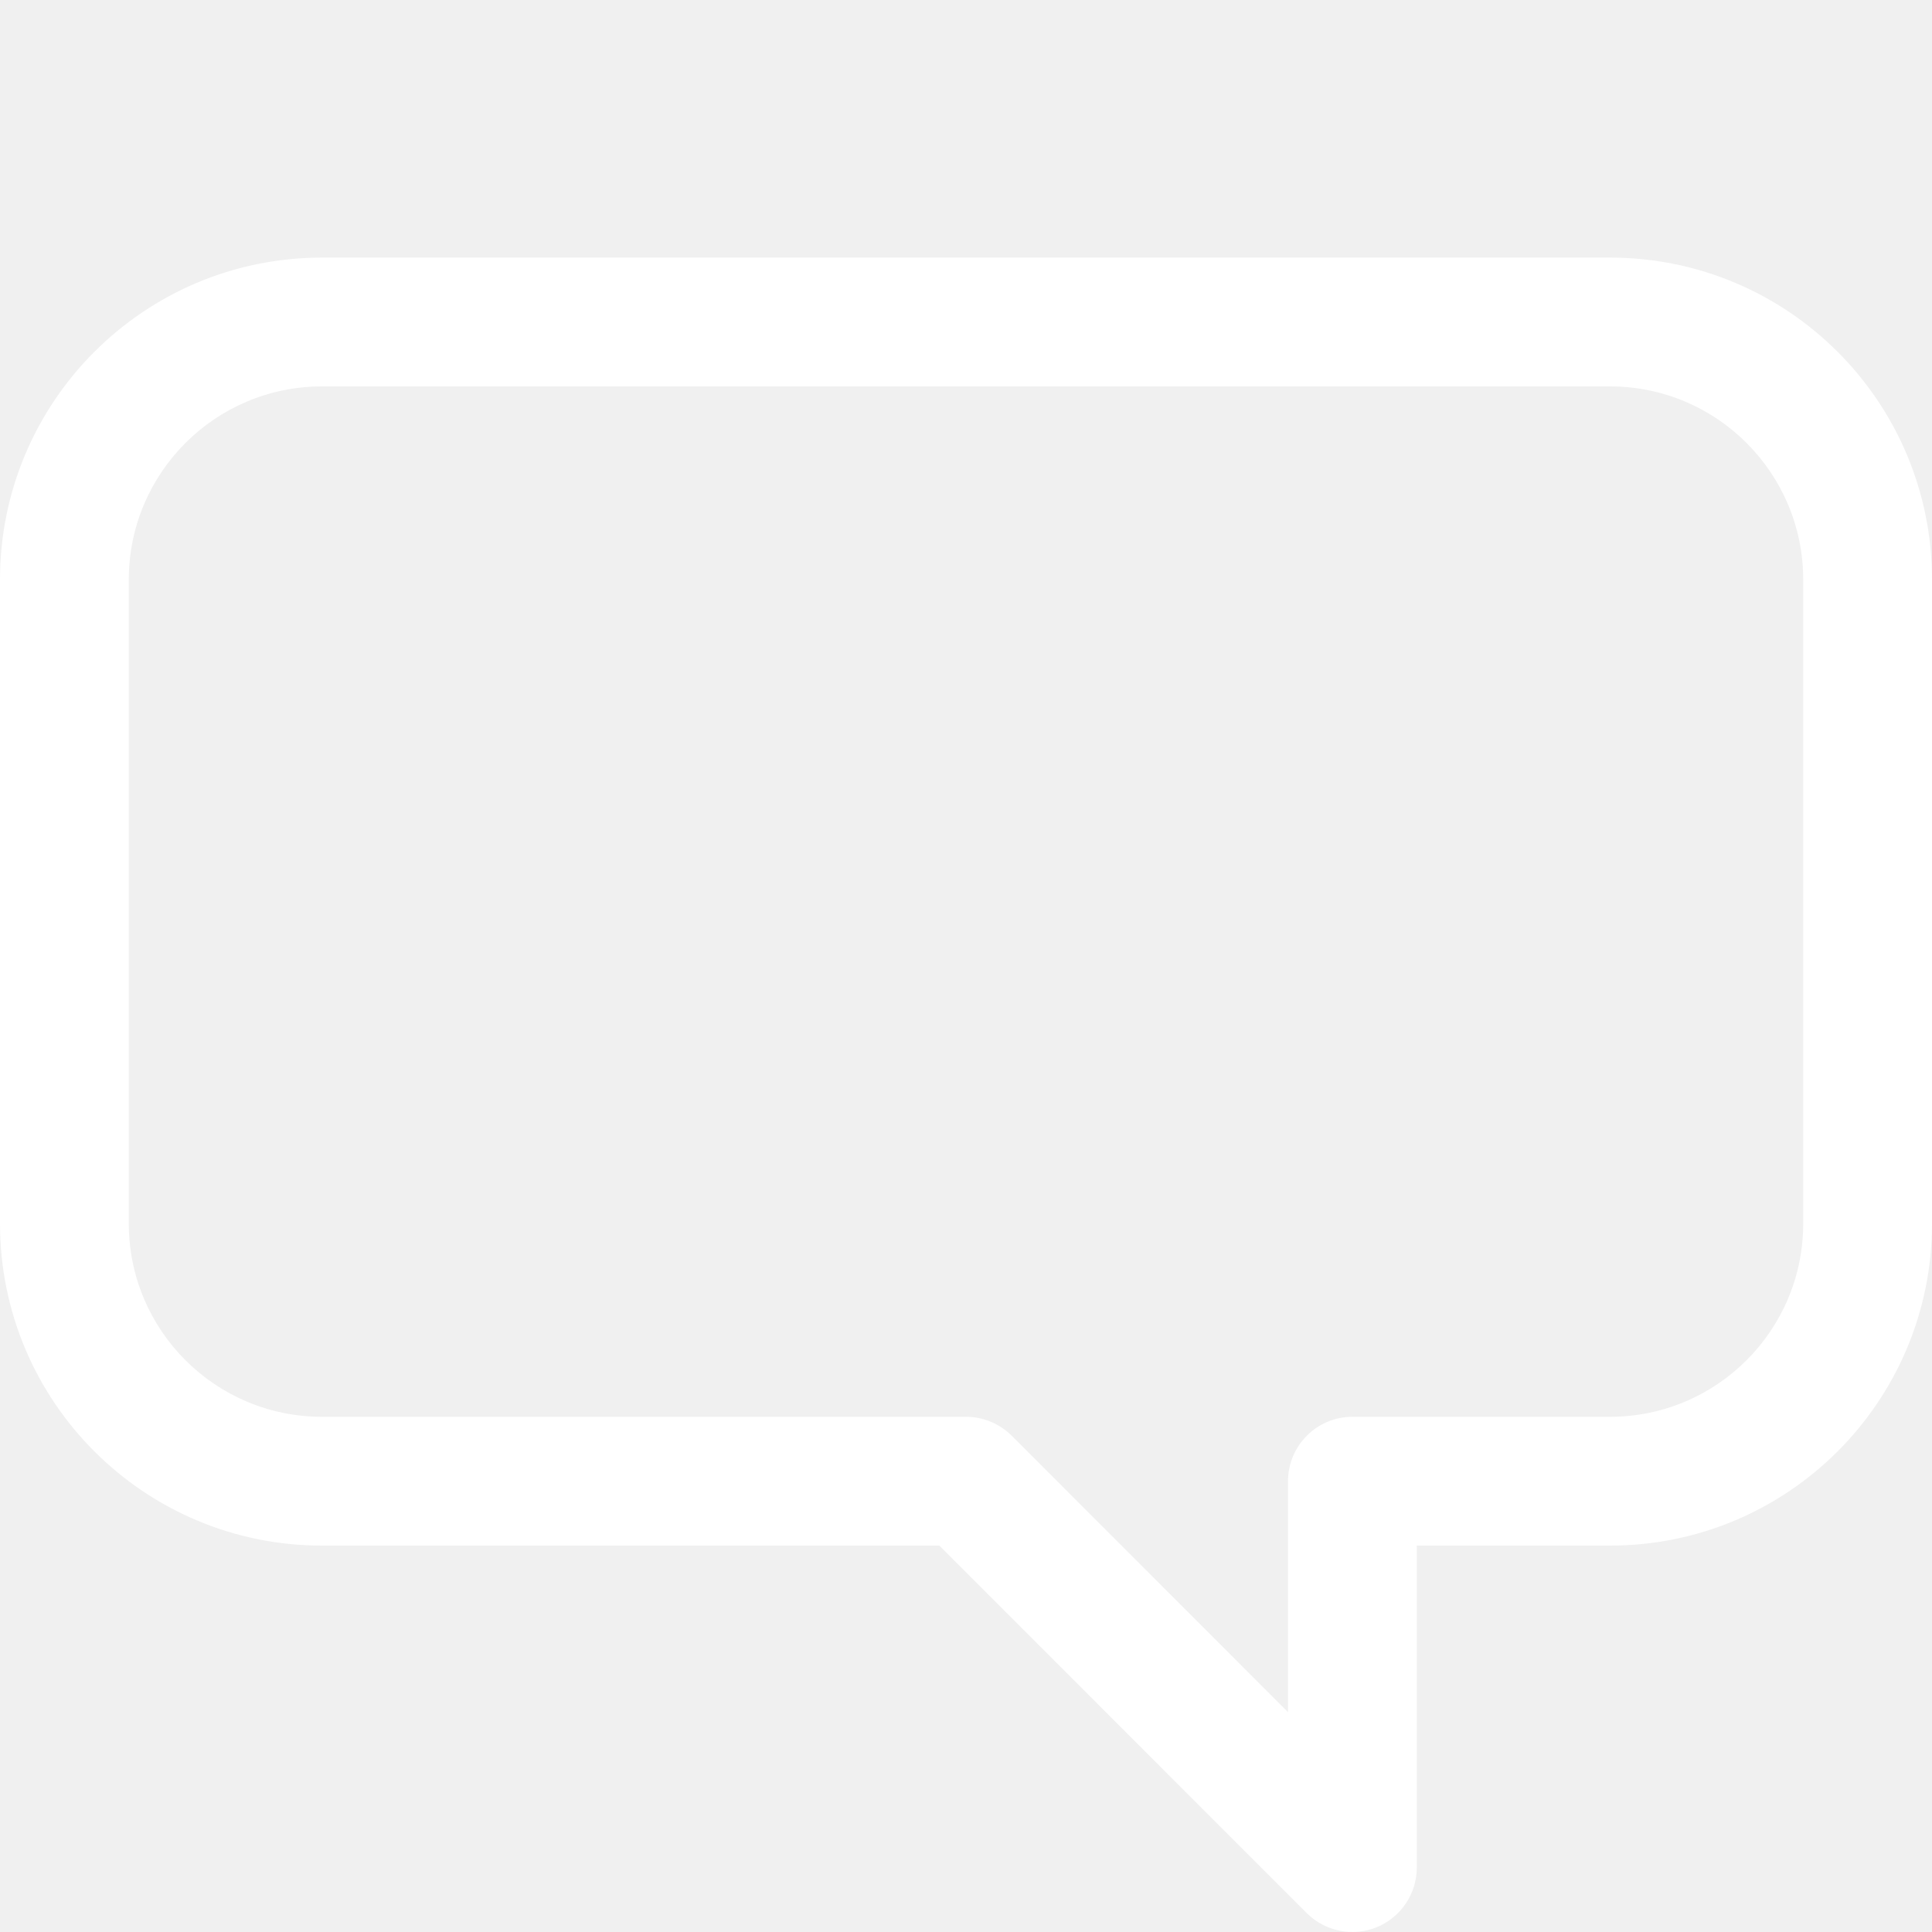
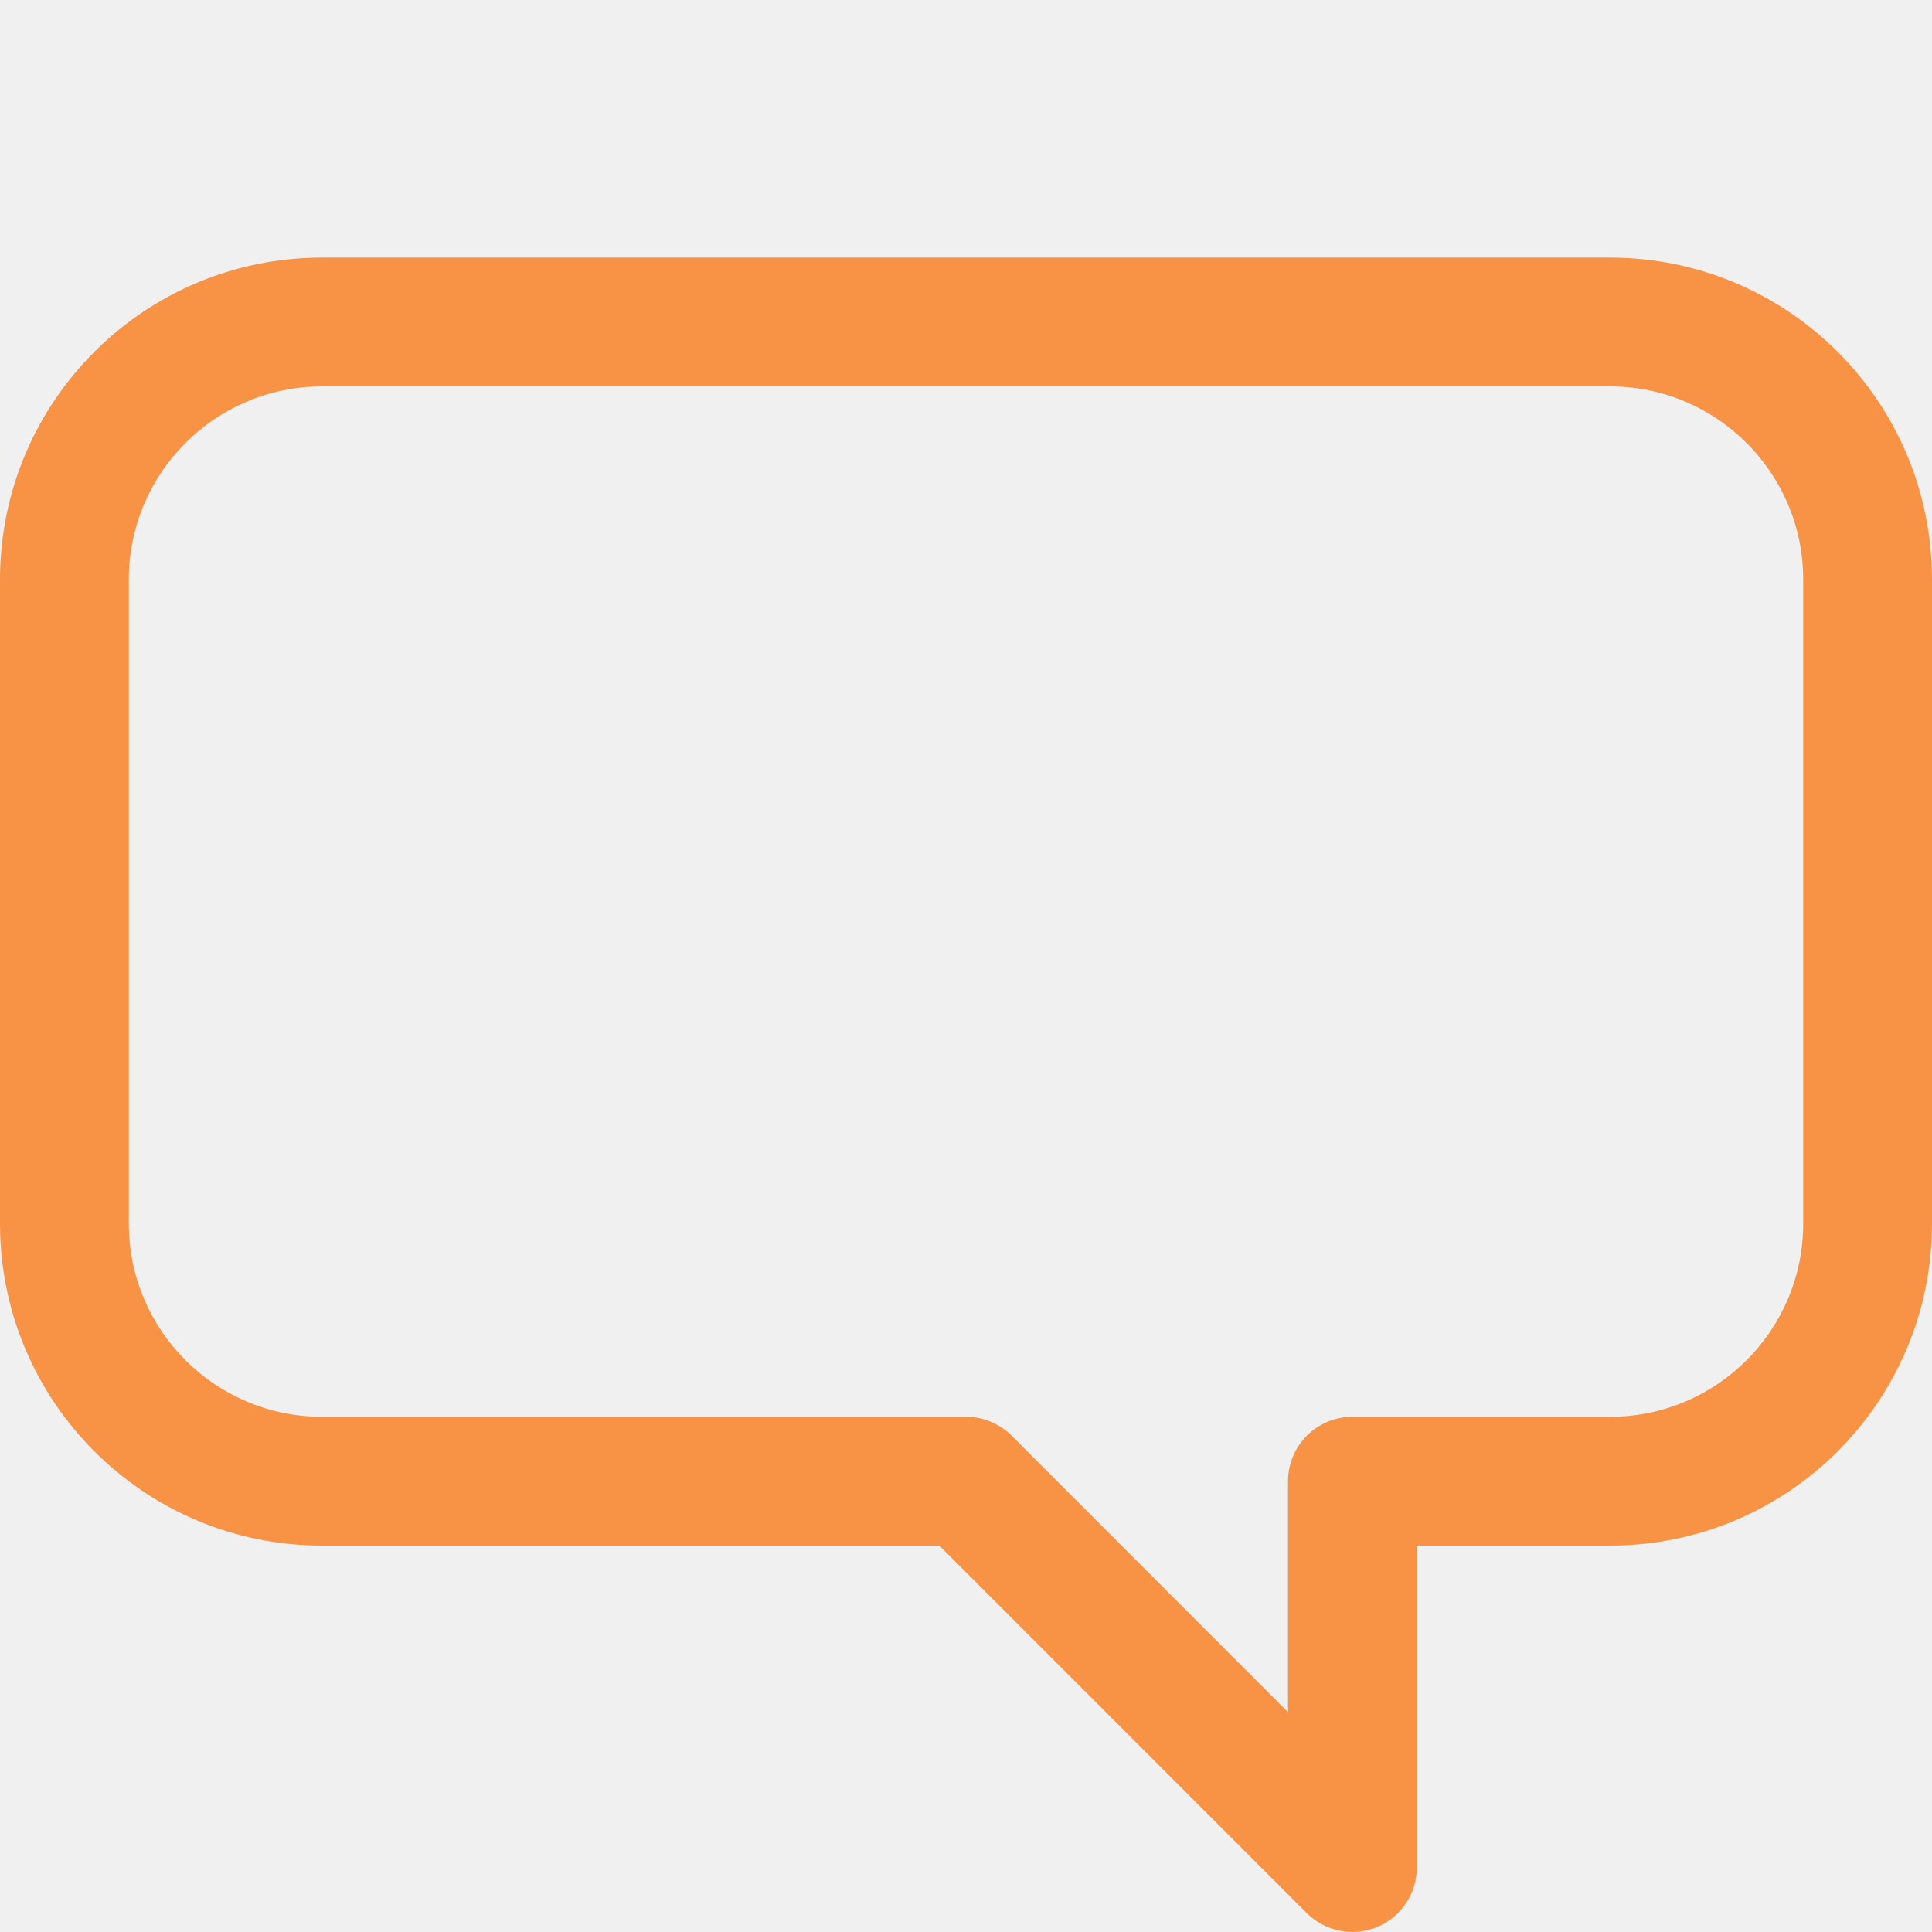
- <svg xmlns="http://www.w3.org/2000/svg" color="#fff" width="15" height="15" viewBox="0 0 15 15" fill="#fff">
+ <svg xmlns="http://www.w3.org/2000/svg" color="#f89345" width="20" height="20" viewBox="0 0 15 15" fill="#fff">
  <path d="M12.5 3L2.5 3C1.672 3 1 3.672 1 4.5V9.5C1 10.328 1.672 11 2.5 11H7.5C7.633 11 7.76 11.053 7.854 11.146L10 13.293V11.5C10 11.224 10.224 11 10.5 11H12.5C13.328 11 14 10.328 14 9.5V4.5C14 3.672 13.328 3 12.5 3ZM2.5 2L12.5 2C13.881 2 15 3.119 15 4.5V9.5C15 10.881 13.881 12 12.5 12H11V14.5C11 14.702 10.878 14.884 10.691 14.962C10.505 15.039 10.289 14.996 10.146 14.854L7.293 12H2.5C1.119 12 0 10.881 0 9.5V4.5C0 3.119 1.119 2 2.5 2Z" fill="currentColor" fill-rule="evenodd" clip-rule="evenodd" />
</svg>
